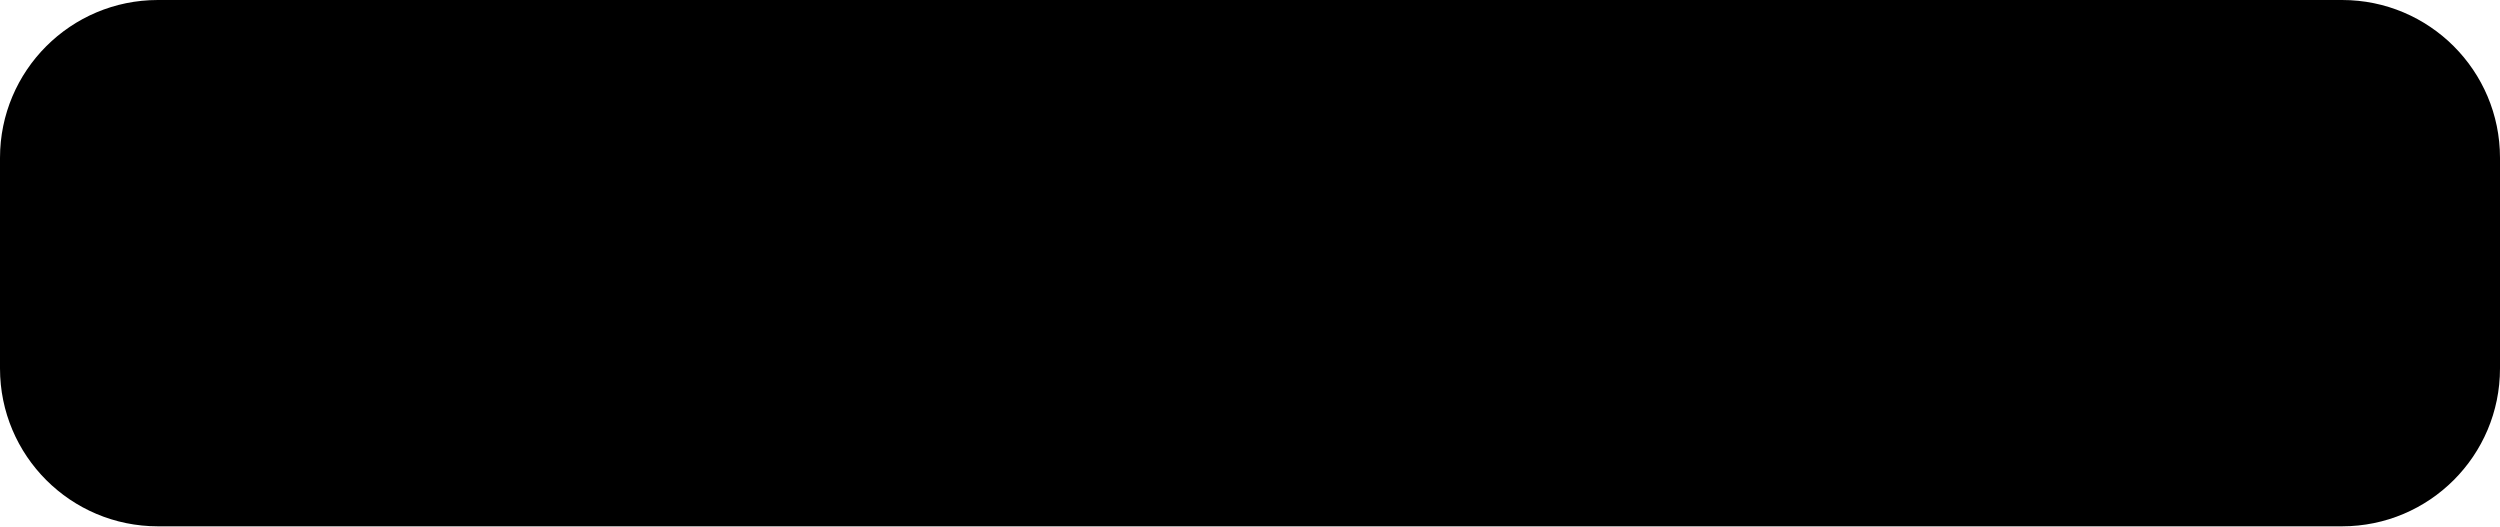
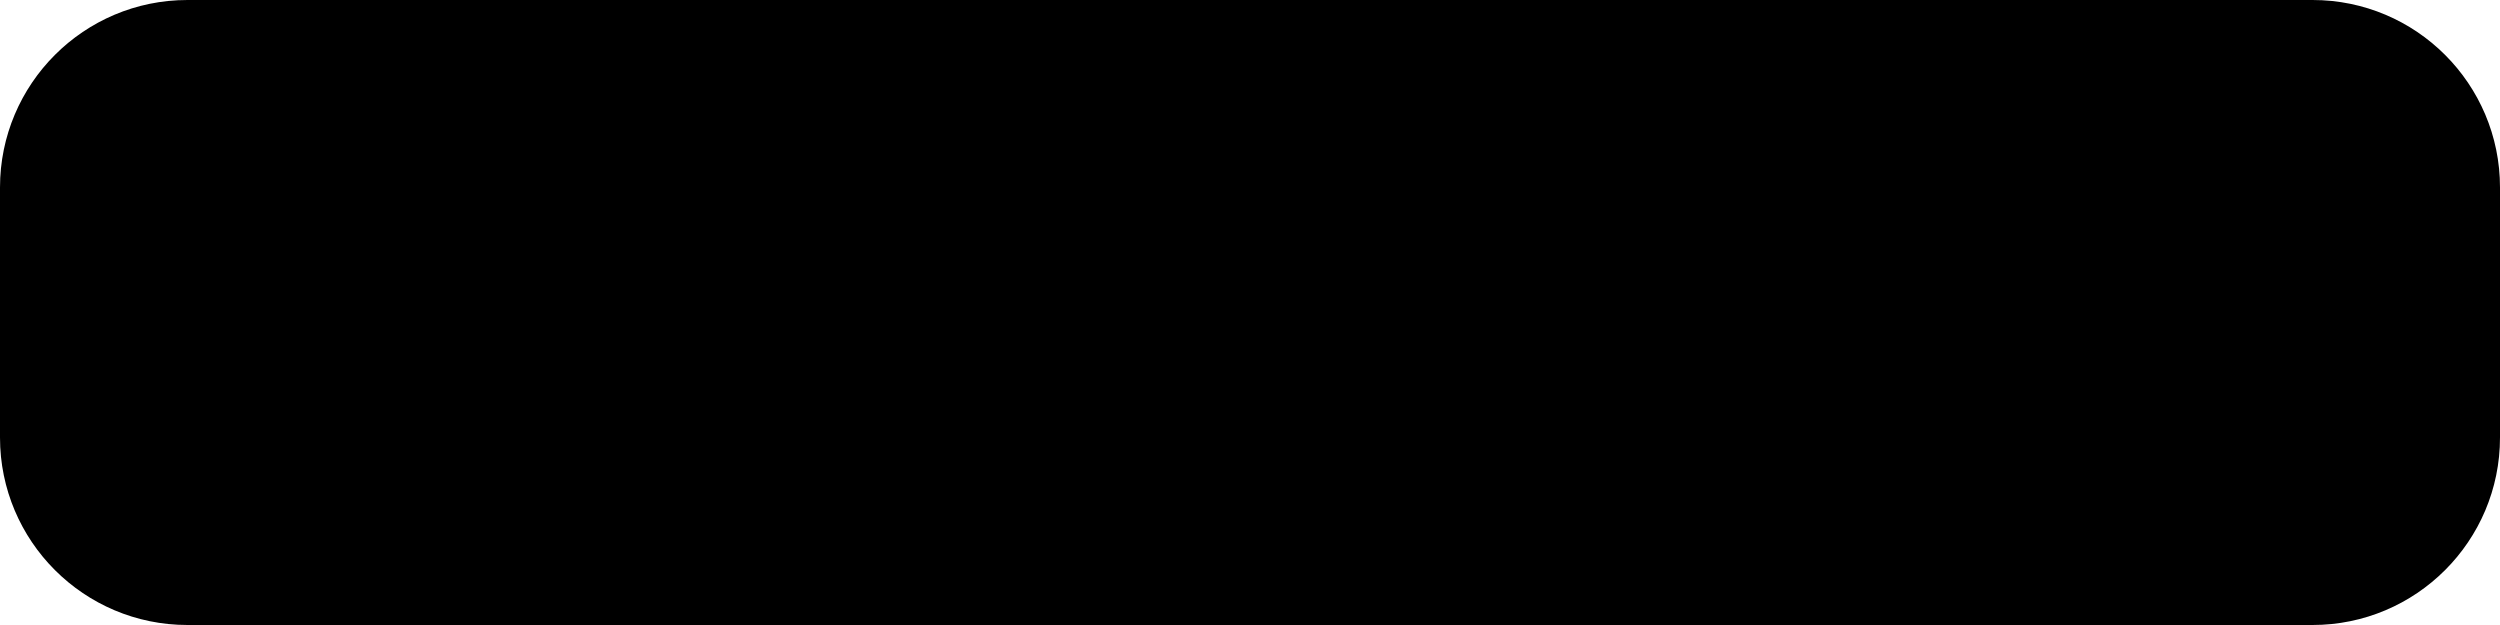
- <svg xmlns="http://www.w3.org/2000/svg" viewBox="0 0 190 40" width="190" height="40">
+ <svg xmlns="http://www.w3.org/2000/svg" viewBox="0 0 160 40" width="160" height="40">
  <defs>
    <linearGradient id="btn-bg" x1="0" y1="0" x2="1" y2="1">
      <stop offset="0%" stop-color="oklch(22% 0.02 255)" />
      <stop offset="100%" stop-color="oklch(30% 0.03 262)" />
    </linearGradient>
  </defs>
  <style>
    .btn-text {
      font-family: 'Segoe UI', -apple-system, BlinkMacSystemFont, 'Inter', Roboto, sans-serif;
      font-weight: 800;
      font-size: 13px;
      letter-spacing: 1.5px;
      fill: oklch(98% 0.01 255);
    }
  </style>
-   <rect width="190" height="40" rx="12" fill="url(#btn-bg)" stroke="oklch(42% 0.03 255)" stroke-width="1.5" />
+   <rect width="160" height="40" rx="12" fill="url(#btn-bg)" stroke="oklch(42% 0.03 255)" stroke-width="1.5" />
  <g stroke="oklch(81% 0.17 190)" stroke-width="2" fill="none" stroke-linecap="round" stroke-linejoin="round">
    <circle cx="26" cy="20" r="9" />
    <path d="M 17 20 L 35 20" />
    <path d="M 26 11 A 9 9 0 0 1 26 29 A 9 9 0 0 1 26 11 Z" stroke-width="1.5" />
    <path d="M 26 11 L 26 29" />
  </g>
  <text x="46" y="25" class="btn-text">TIẾNG VIỆT</text>
</svg>
